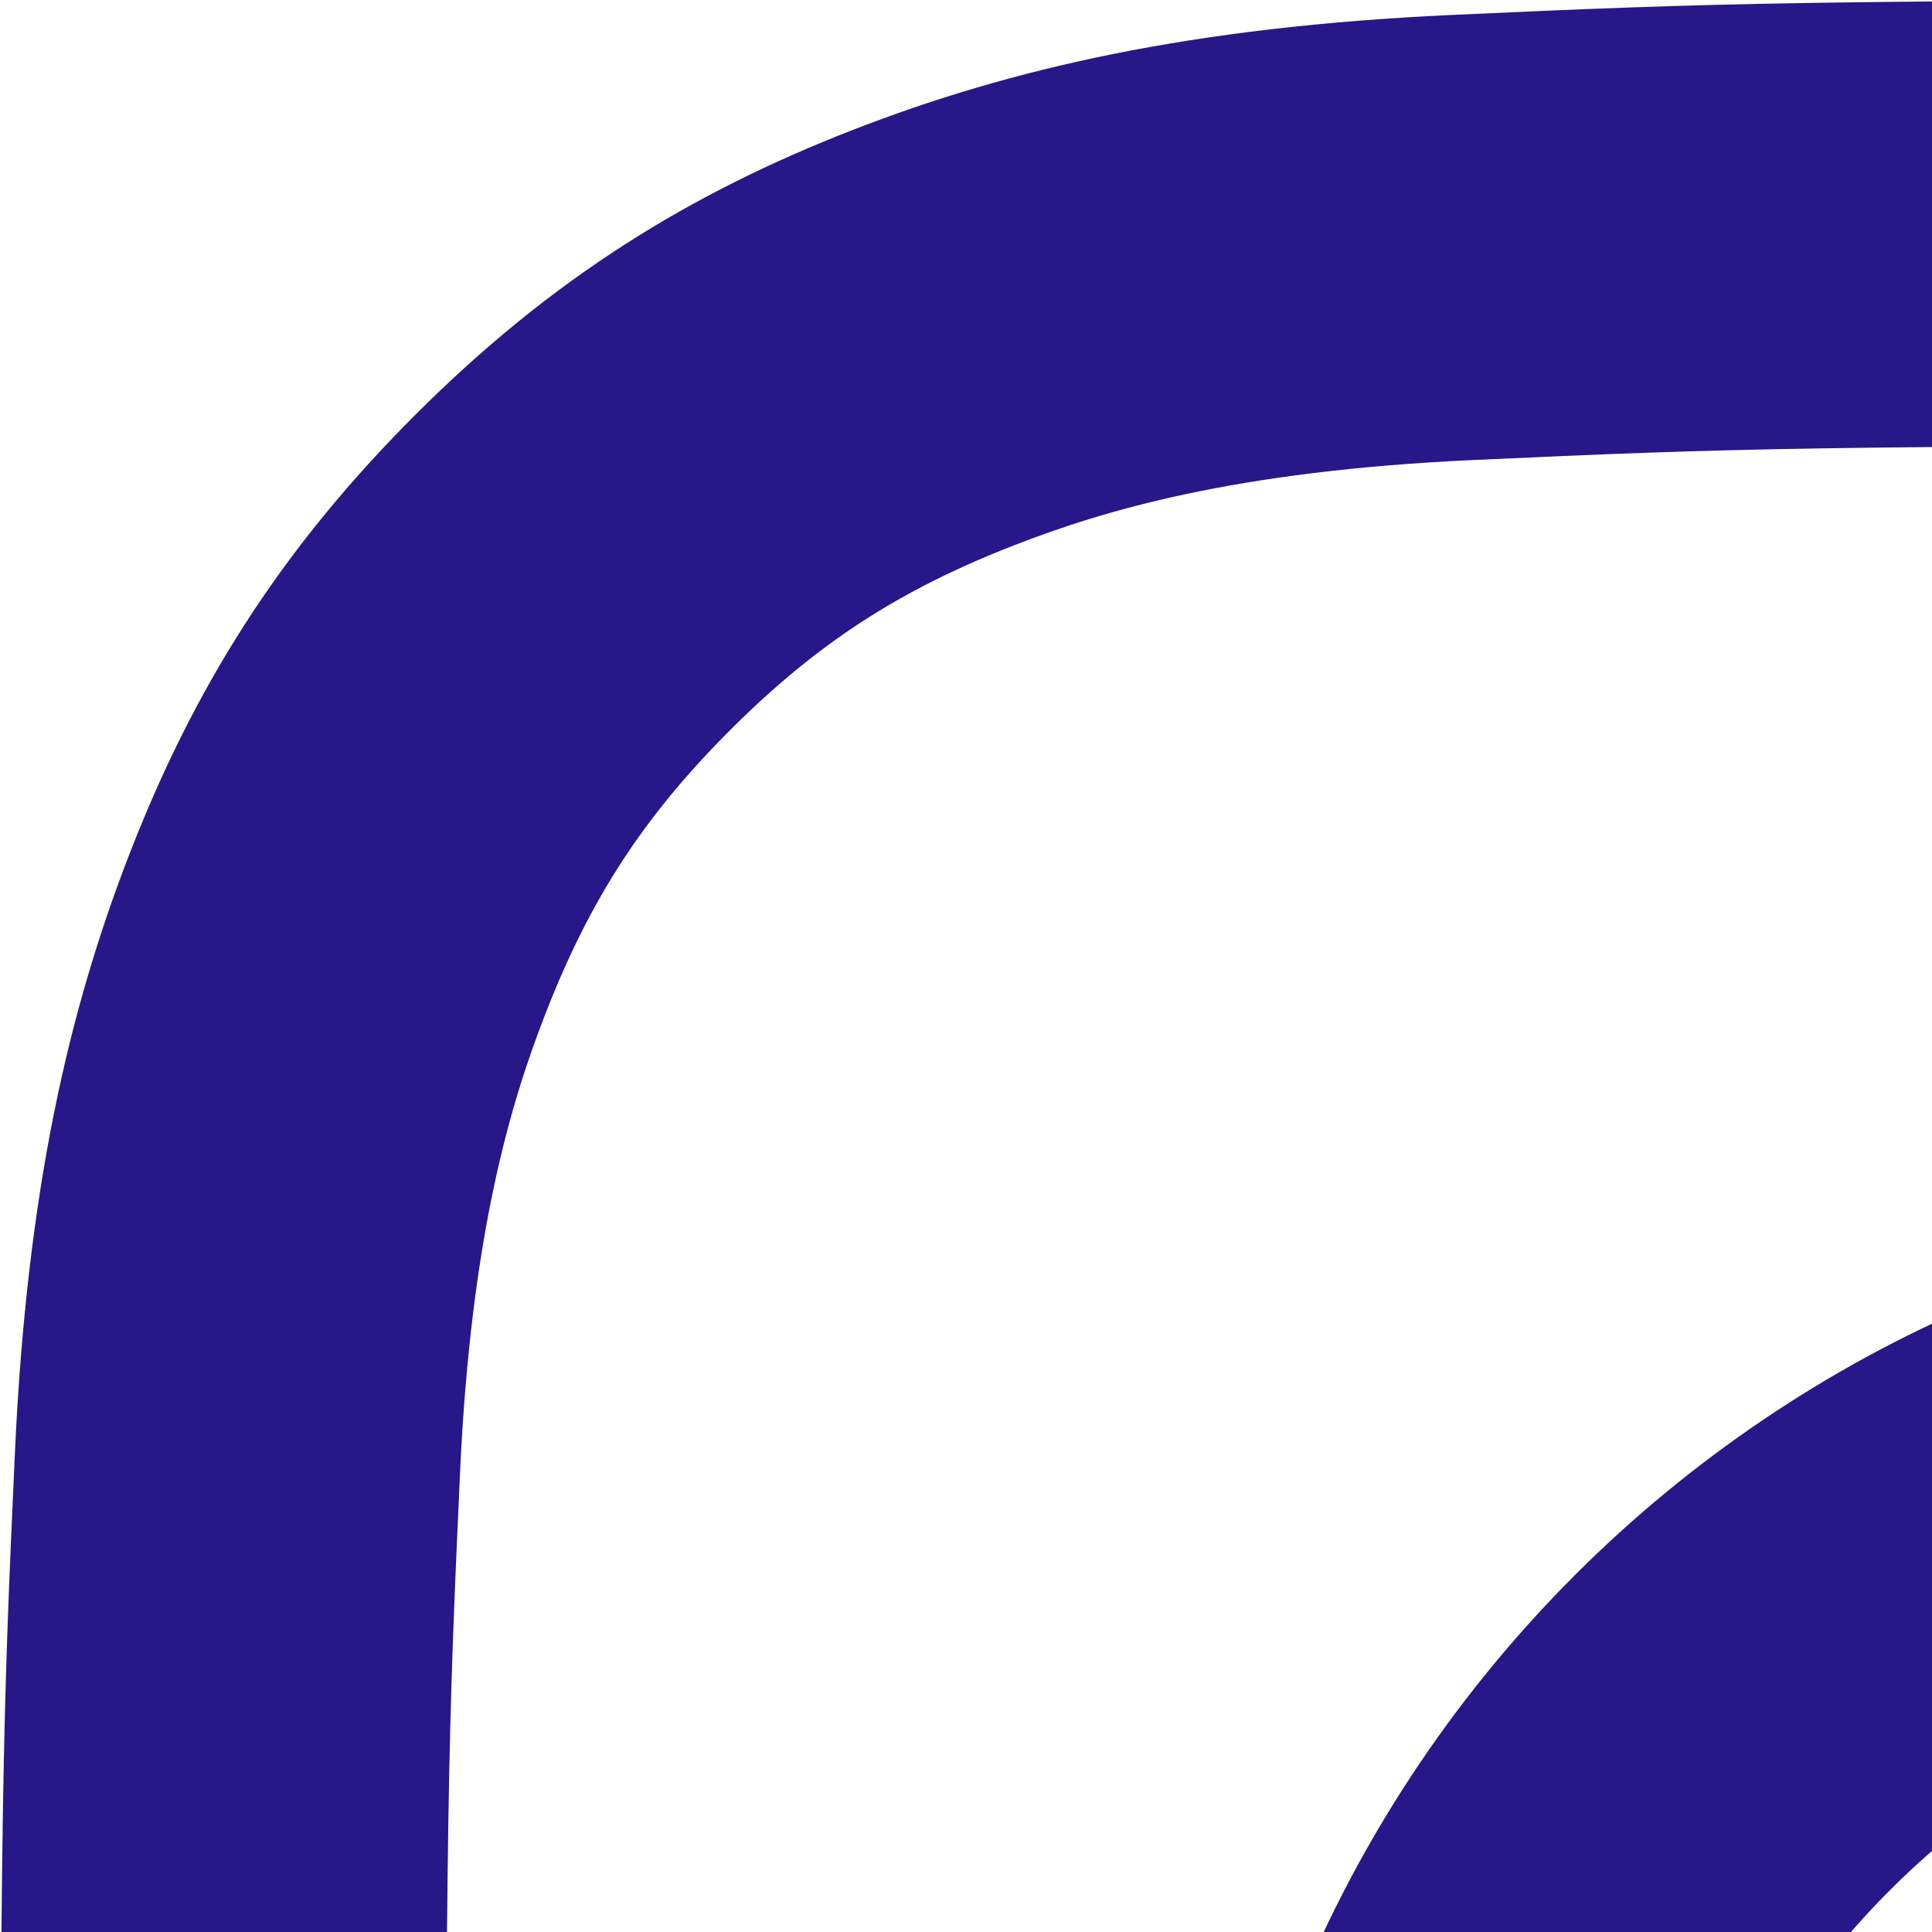
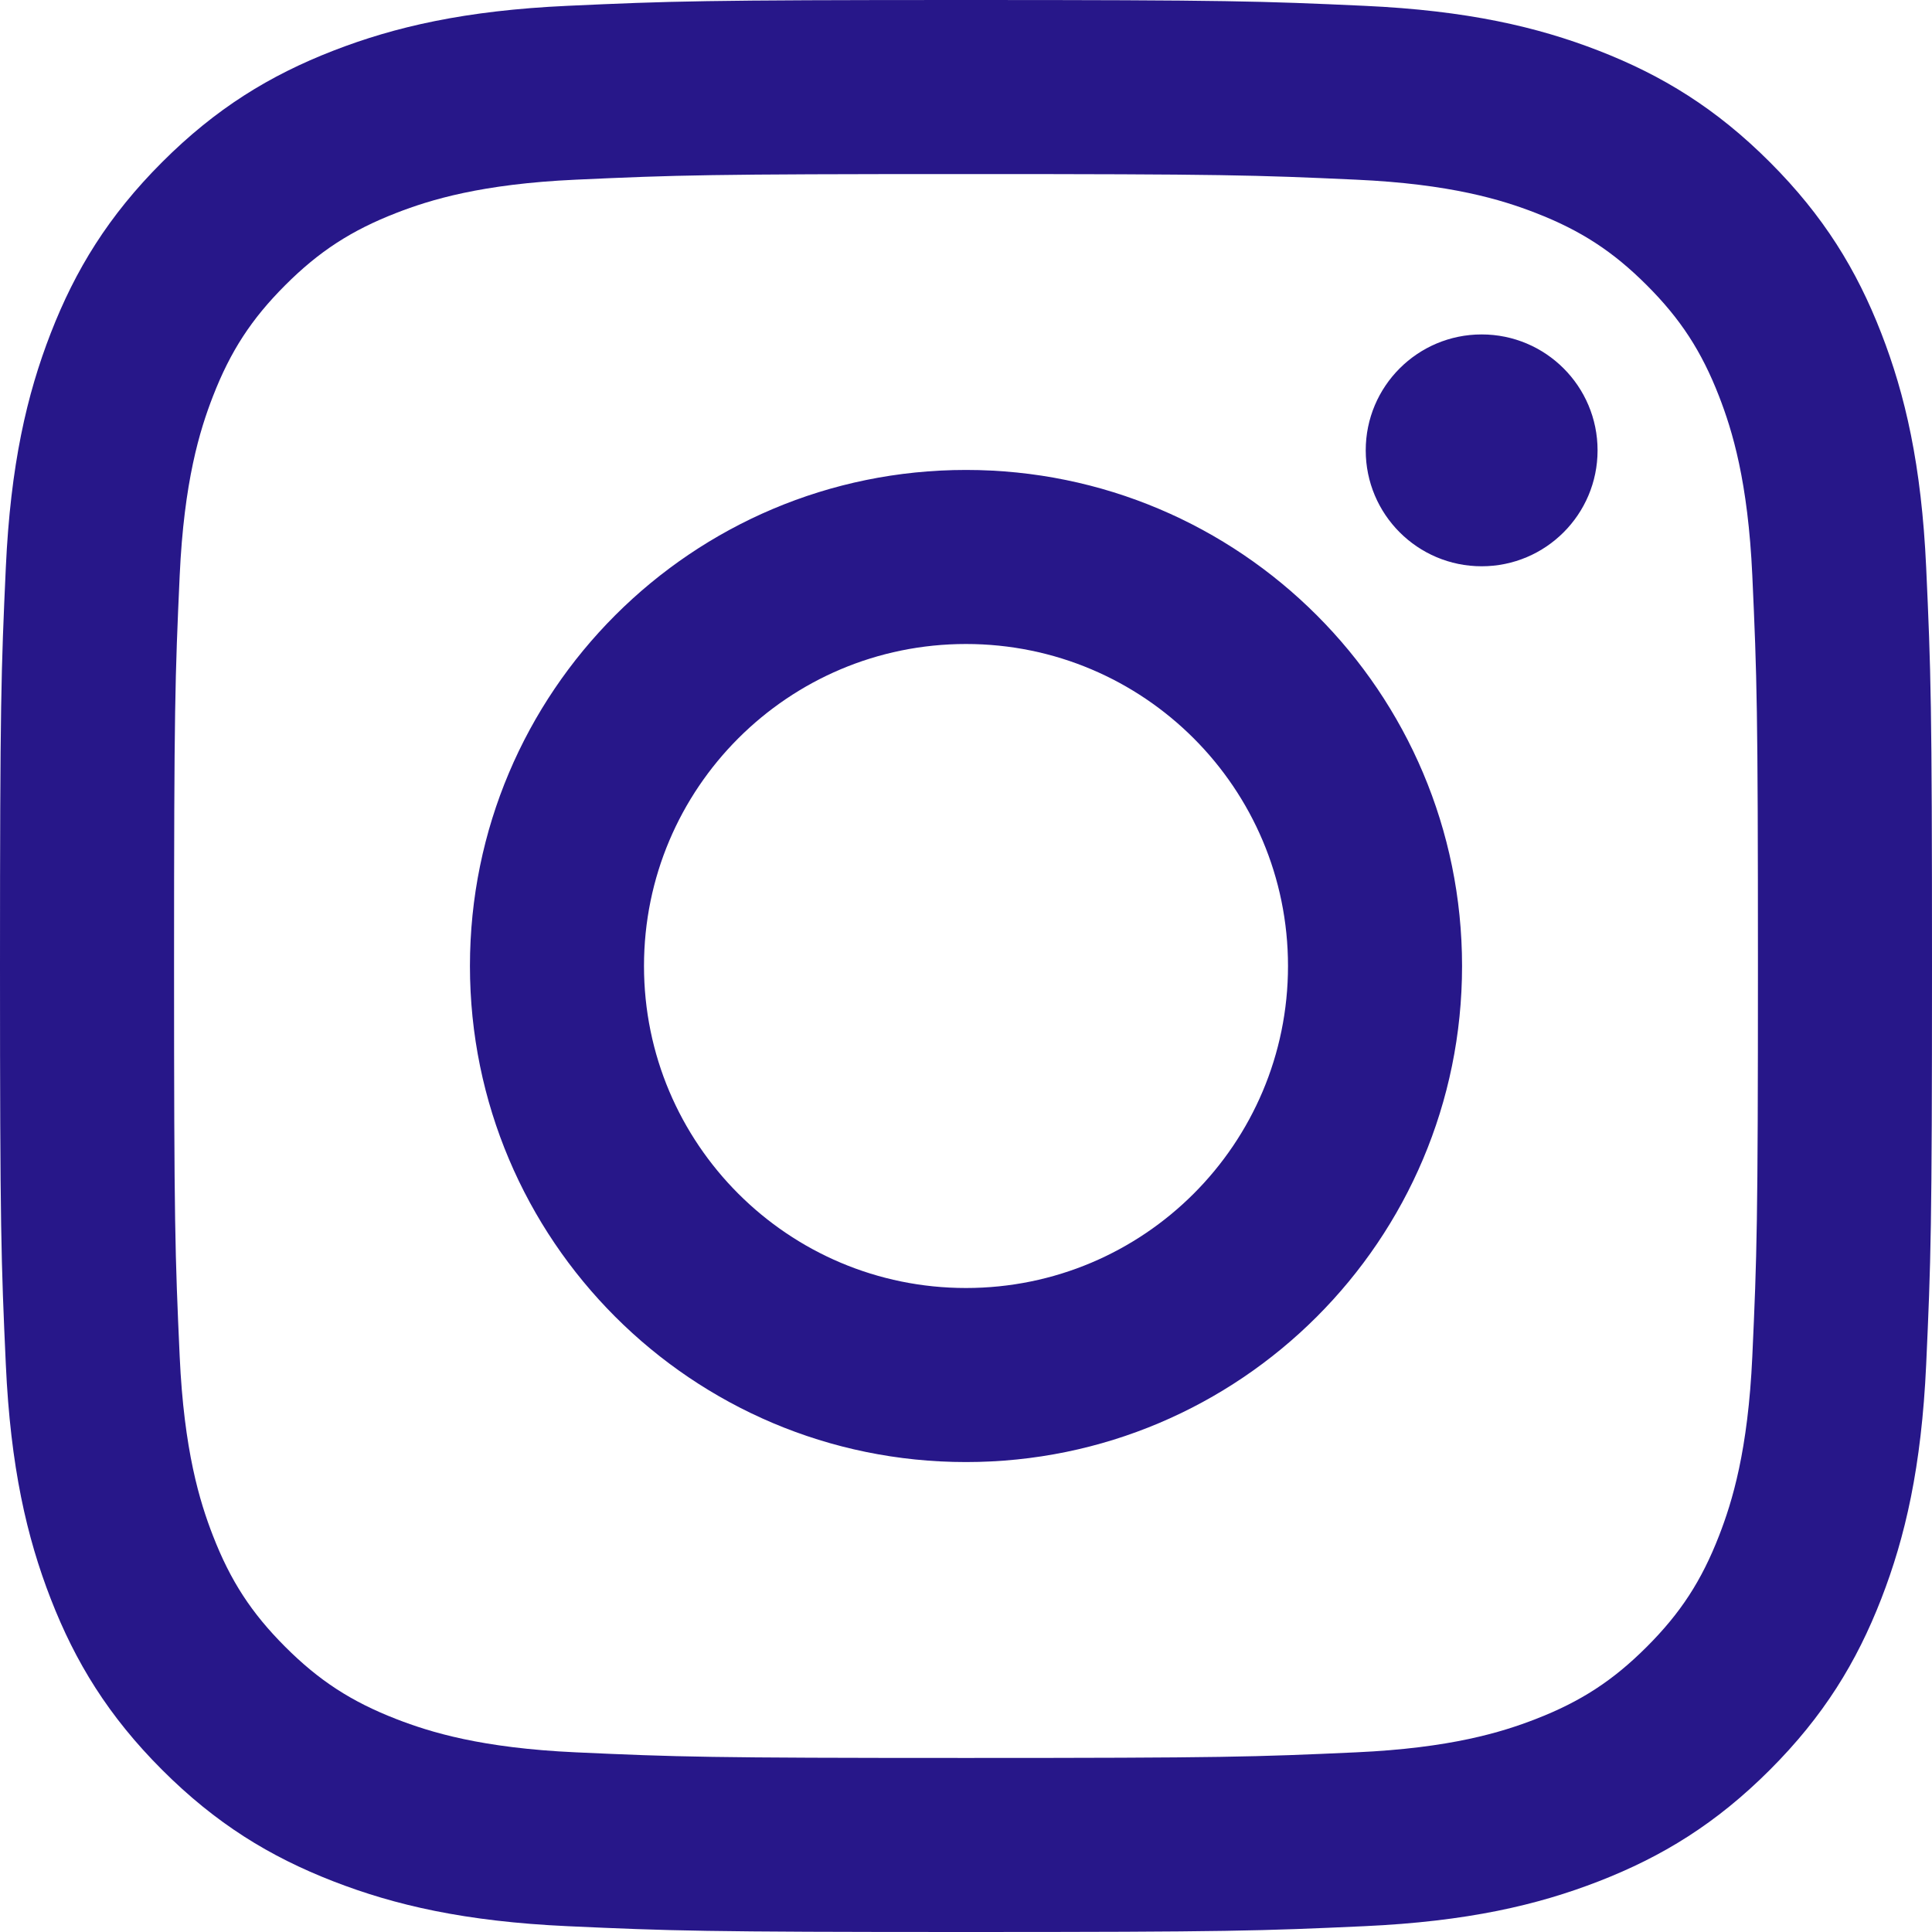
- <svg xmlns="http://www.w3.org/2000/svg" width="100px" height="100px" viewBox="0 0 100 100" version="1.1" preserveAspectRatio="xMidYMid">
+ <svg xmlns="http://www.w3.org/2000/svg" width="100px" height="100px" viewBox="0 0 256 256" version="1.1" preserveAspectRatio="xMidYMid">
  <g>
    <path d="M128,23.064 C162.177,23.064 166.225,23.194 179.722,23.809 C192.202,24.379 198.98,26.464 203.491,28.217 C209.465,30.539 213.729,33.313 218.208,37.792 C222.687,42.271 225.461,46.535 227.783,52.509 C229.536,57.02 231.621,63.798 232.191,76.277 C232.806,89.775 232.936,93.823 232.936,128 C232.936,162.178 232.806,166.226 232.191,179.723 C231.621,192.203 229.536,198.98 227.783,203.491 C225.461,209.465 222.687,213.73 218.208,218.209 C213.729,222.688 209.465,225.462 203.491,227.783 C198.98,229.536 192.202,231.622 179.722,232.191 C166.227,232.807 162.179,232.937 128,232.937 C93.82,232.937 89.772,232.807 76.277,232.191 C63.797,231.622 57.02,229.536 52.509,227.783 C46.535,225.462 42.27,222.688 37.791,218.209 C33.312,213.73 30.538,209.465 28.217,203.491 C26.464,198.98 24.378,192.203 23.809,179.723 C23.193,166.226 23.063,162.178 23.063,128 C23.063,93.823 23.193,89.775 23.809,76.278 C24.378,63.798 26.464,57.02 28.217,52.509 C30.538,46.535 33.312,42.271 37.791,37.792 C42.27,33.313 46.535,30.539 52.509,28.217 C57.02,26.464 63.797,24.379 76.277,23.809 C89.774,23.194 93.822,23.064 128,23.064 M128,0 C93.237,0 88.878,0.147 75.226,0.77 C61.601,1.392 52.297,3.556 44.155,6.72 C35.737,9.991 28.599,14.368 21.483,21.484 C14.367,28.6 9.991,35.738 6.72,44.155 C3.555,52.297 1.392,61.602 0.77,75.226 C0.147,88.878 0,93.237 0,128 C0,162.763 0.147,167.122 0.77,180.774 C1.392,194.399 3.555,203.703 6.72,211.845 C9.991,220.262 14.367,227.401 21.483,234.517 C28.599,241.633 35.737,246.009 44.155,249.28 C52.297,252.445 61.601,254.608 75.226,255.23 C88.878,255.853 93.237,256 128,256 C162.763,256 167.122,255.853 180.774,255.23 C194.398,254.608 203.703,252.445 211.845,249.28 C220.262,246.009 227.4,241.633 234.516,234.517 C241.632,227.401 246.009,220.263 249.28,211.845 C252.444,203.703 254.608,194.399 255.23,180.774 C255.853,167.122 256,162.763 256,128 C256,93.237 255.853,88.878 255.23,75.226 C254.608,61.602 252.444,52.297 249.28,44.155 C246.009,35.738 241.632,28.6 234.516,21.484 C227.4,14.368 220.262,9.991 211.845,6.72 C203.703,3.556 194.398,1.392 180.774,0.77 C167.122,0.147 162.763,0 128,0 Z M128,62.27 C91.698,62.27 62.27,91.699 62.27,128 C62.27,164.302 91.698,193.73 128,193.73 C164.301,193.73 193.73,164.302 193.73,128 C193.73,91.699 164.301,62.27 128,62.27 Z M128,170.667 C104.436,170.667 85.333,151.564 85.333,128 C85.333,104.436 104.436,85.333 128,85.333 C151.564,85.333 170.667,104.436 170.667,128 C170.667,151.564 151.564,170.667 128,170.667 Z M211.686,59.673 C211.686,68.157 204.81,75.034 196.327,75.034 C187.843,75.034 180.966,68.157 180.966,59.673 C180.966,51.19 187.843,44.314 196.327,44.314 C204.81,44.314 211.686,51.19 211.686,59.673 Z" fill="#271789" />
  </g>
</svg>
